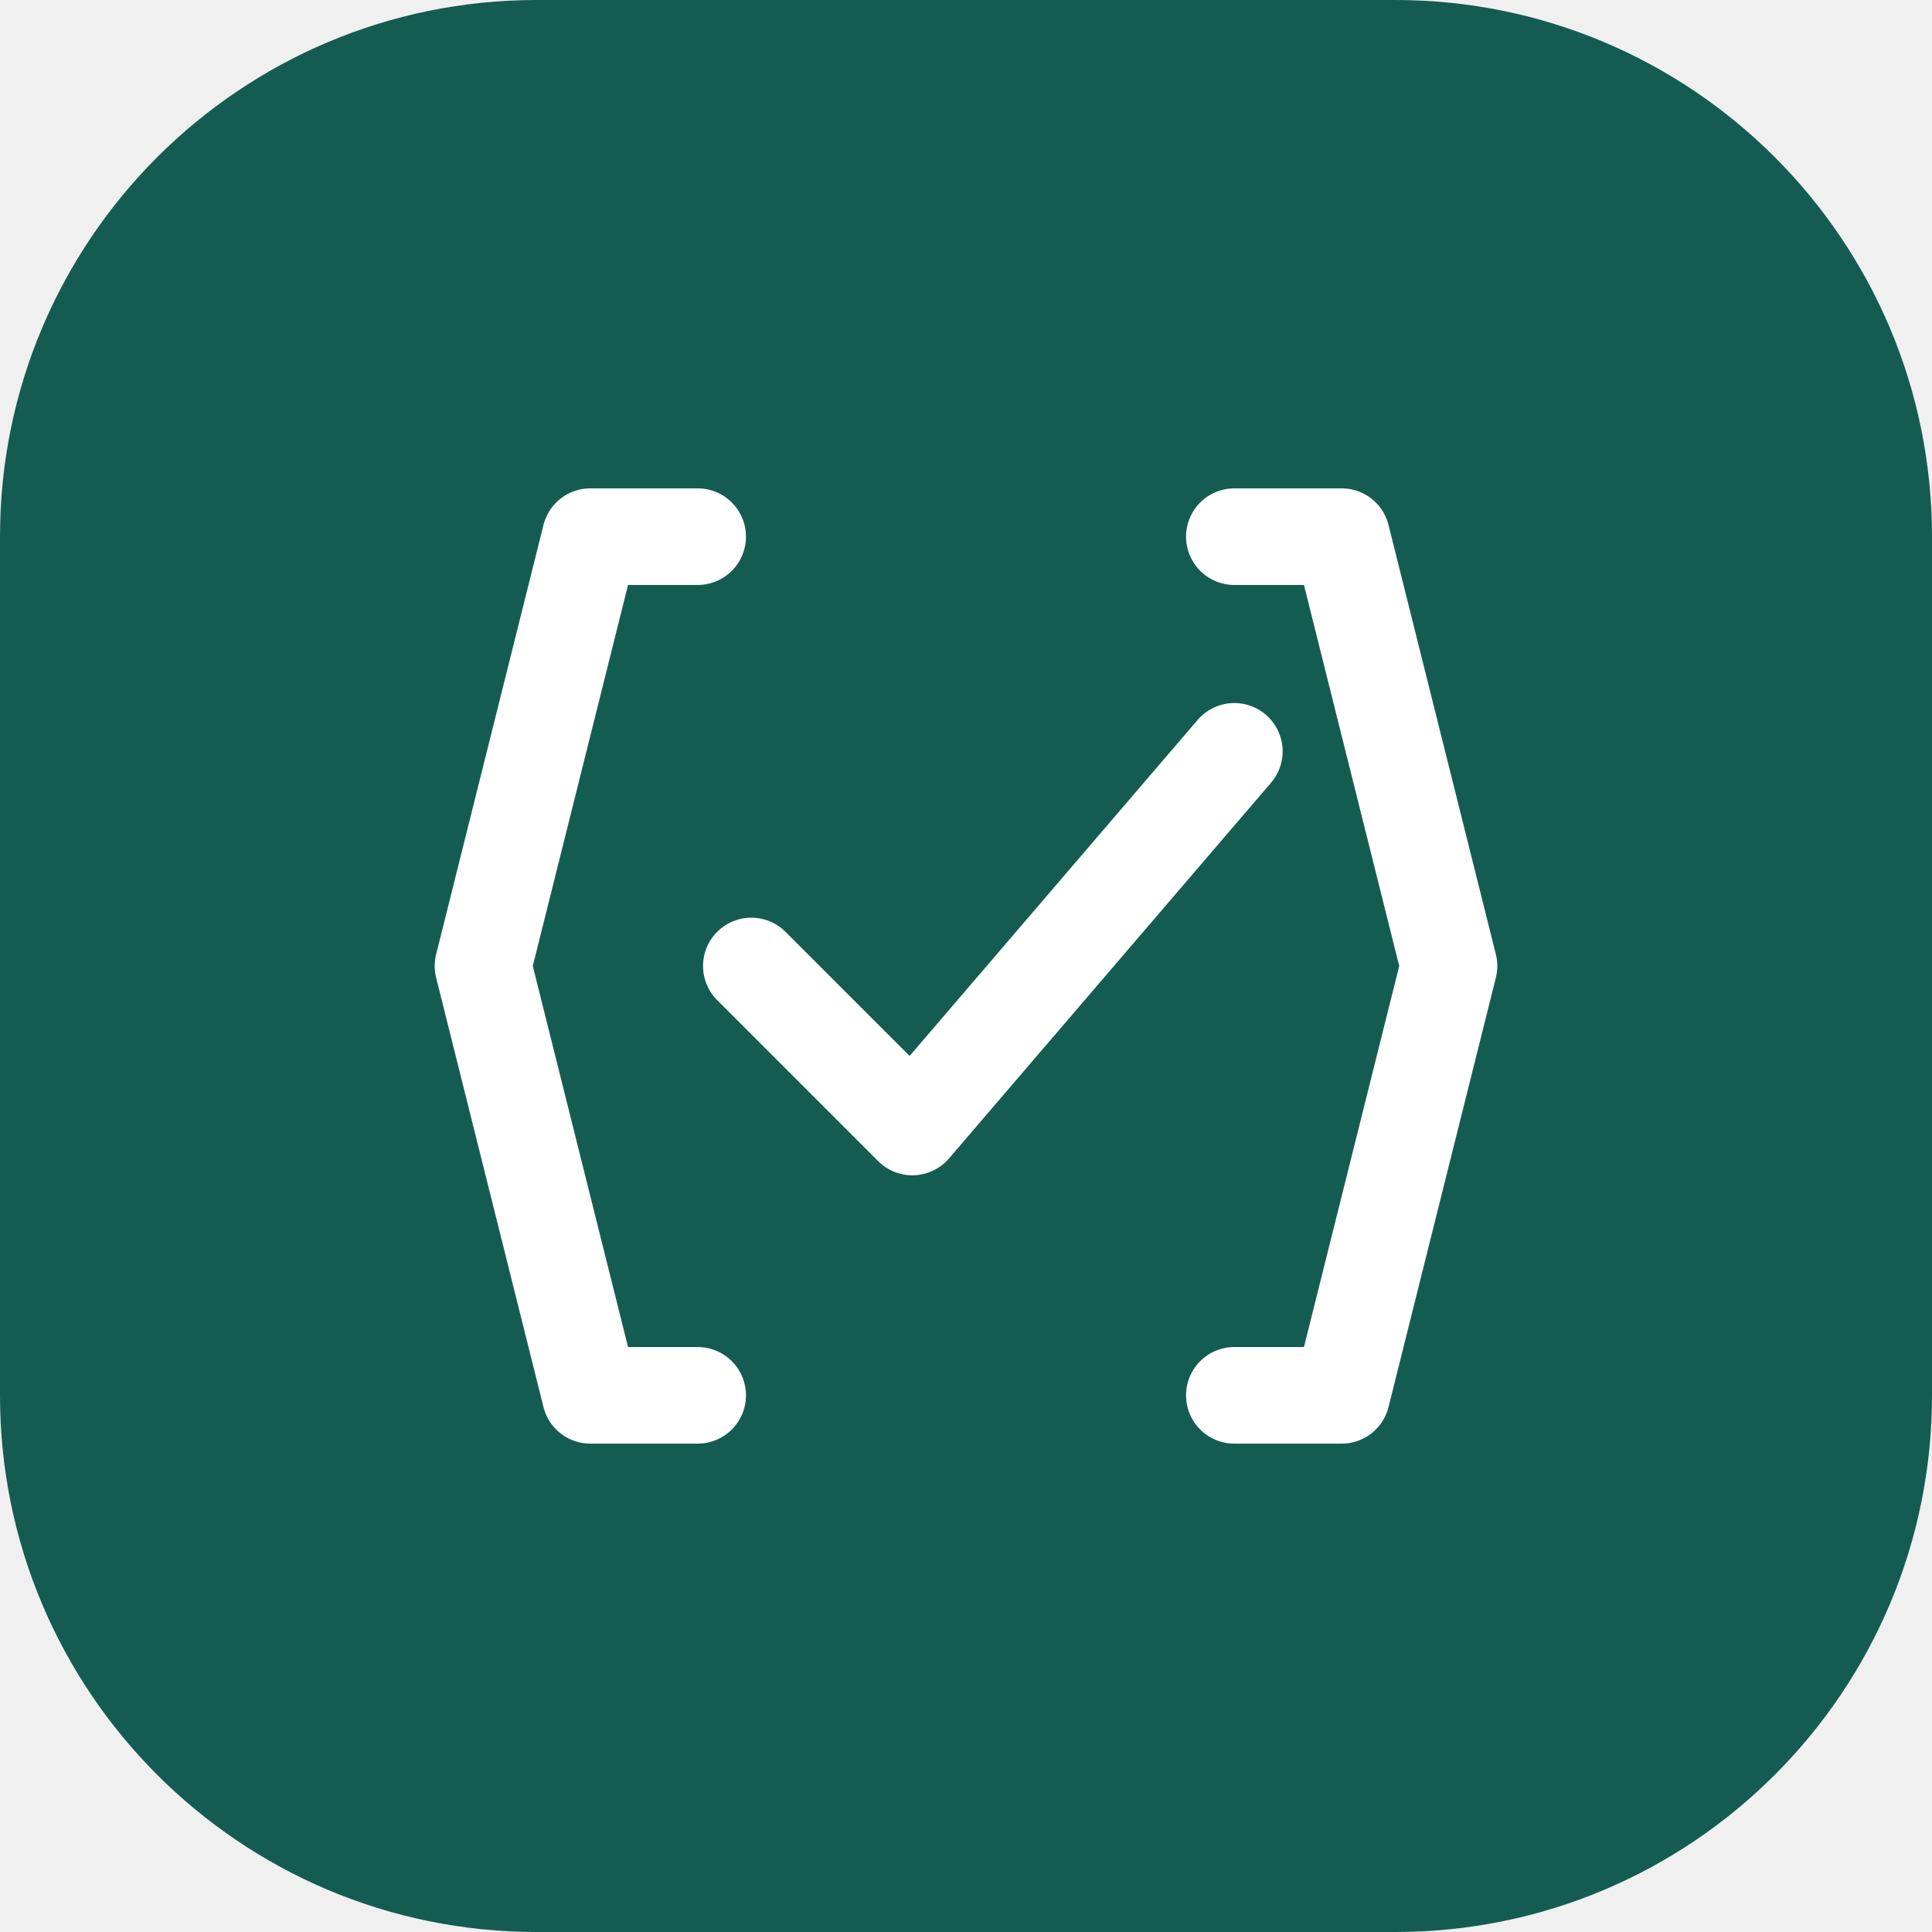
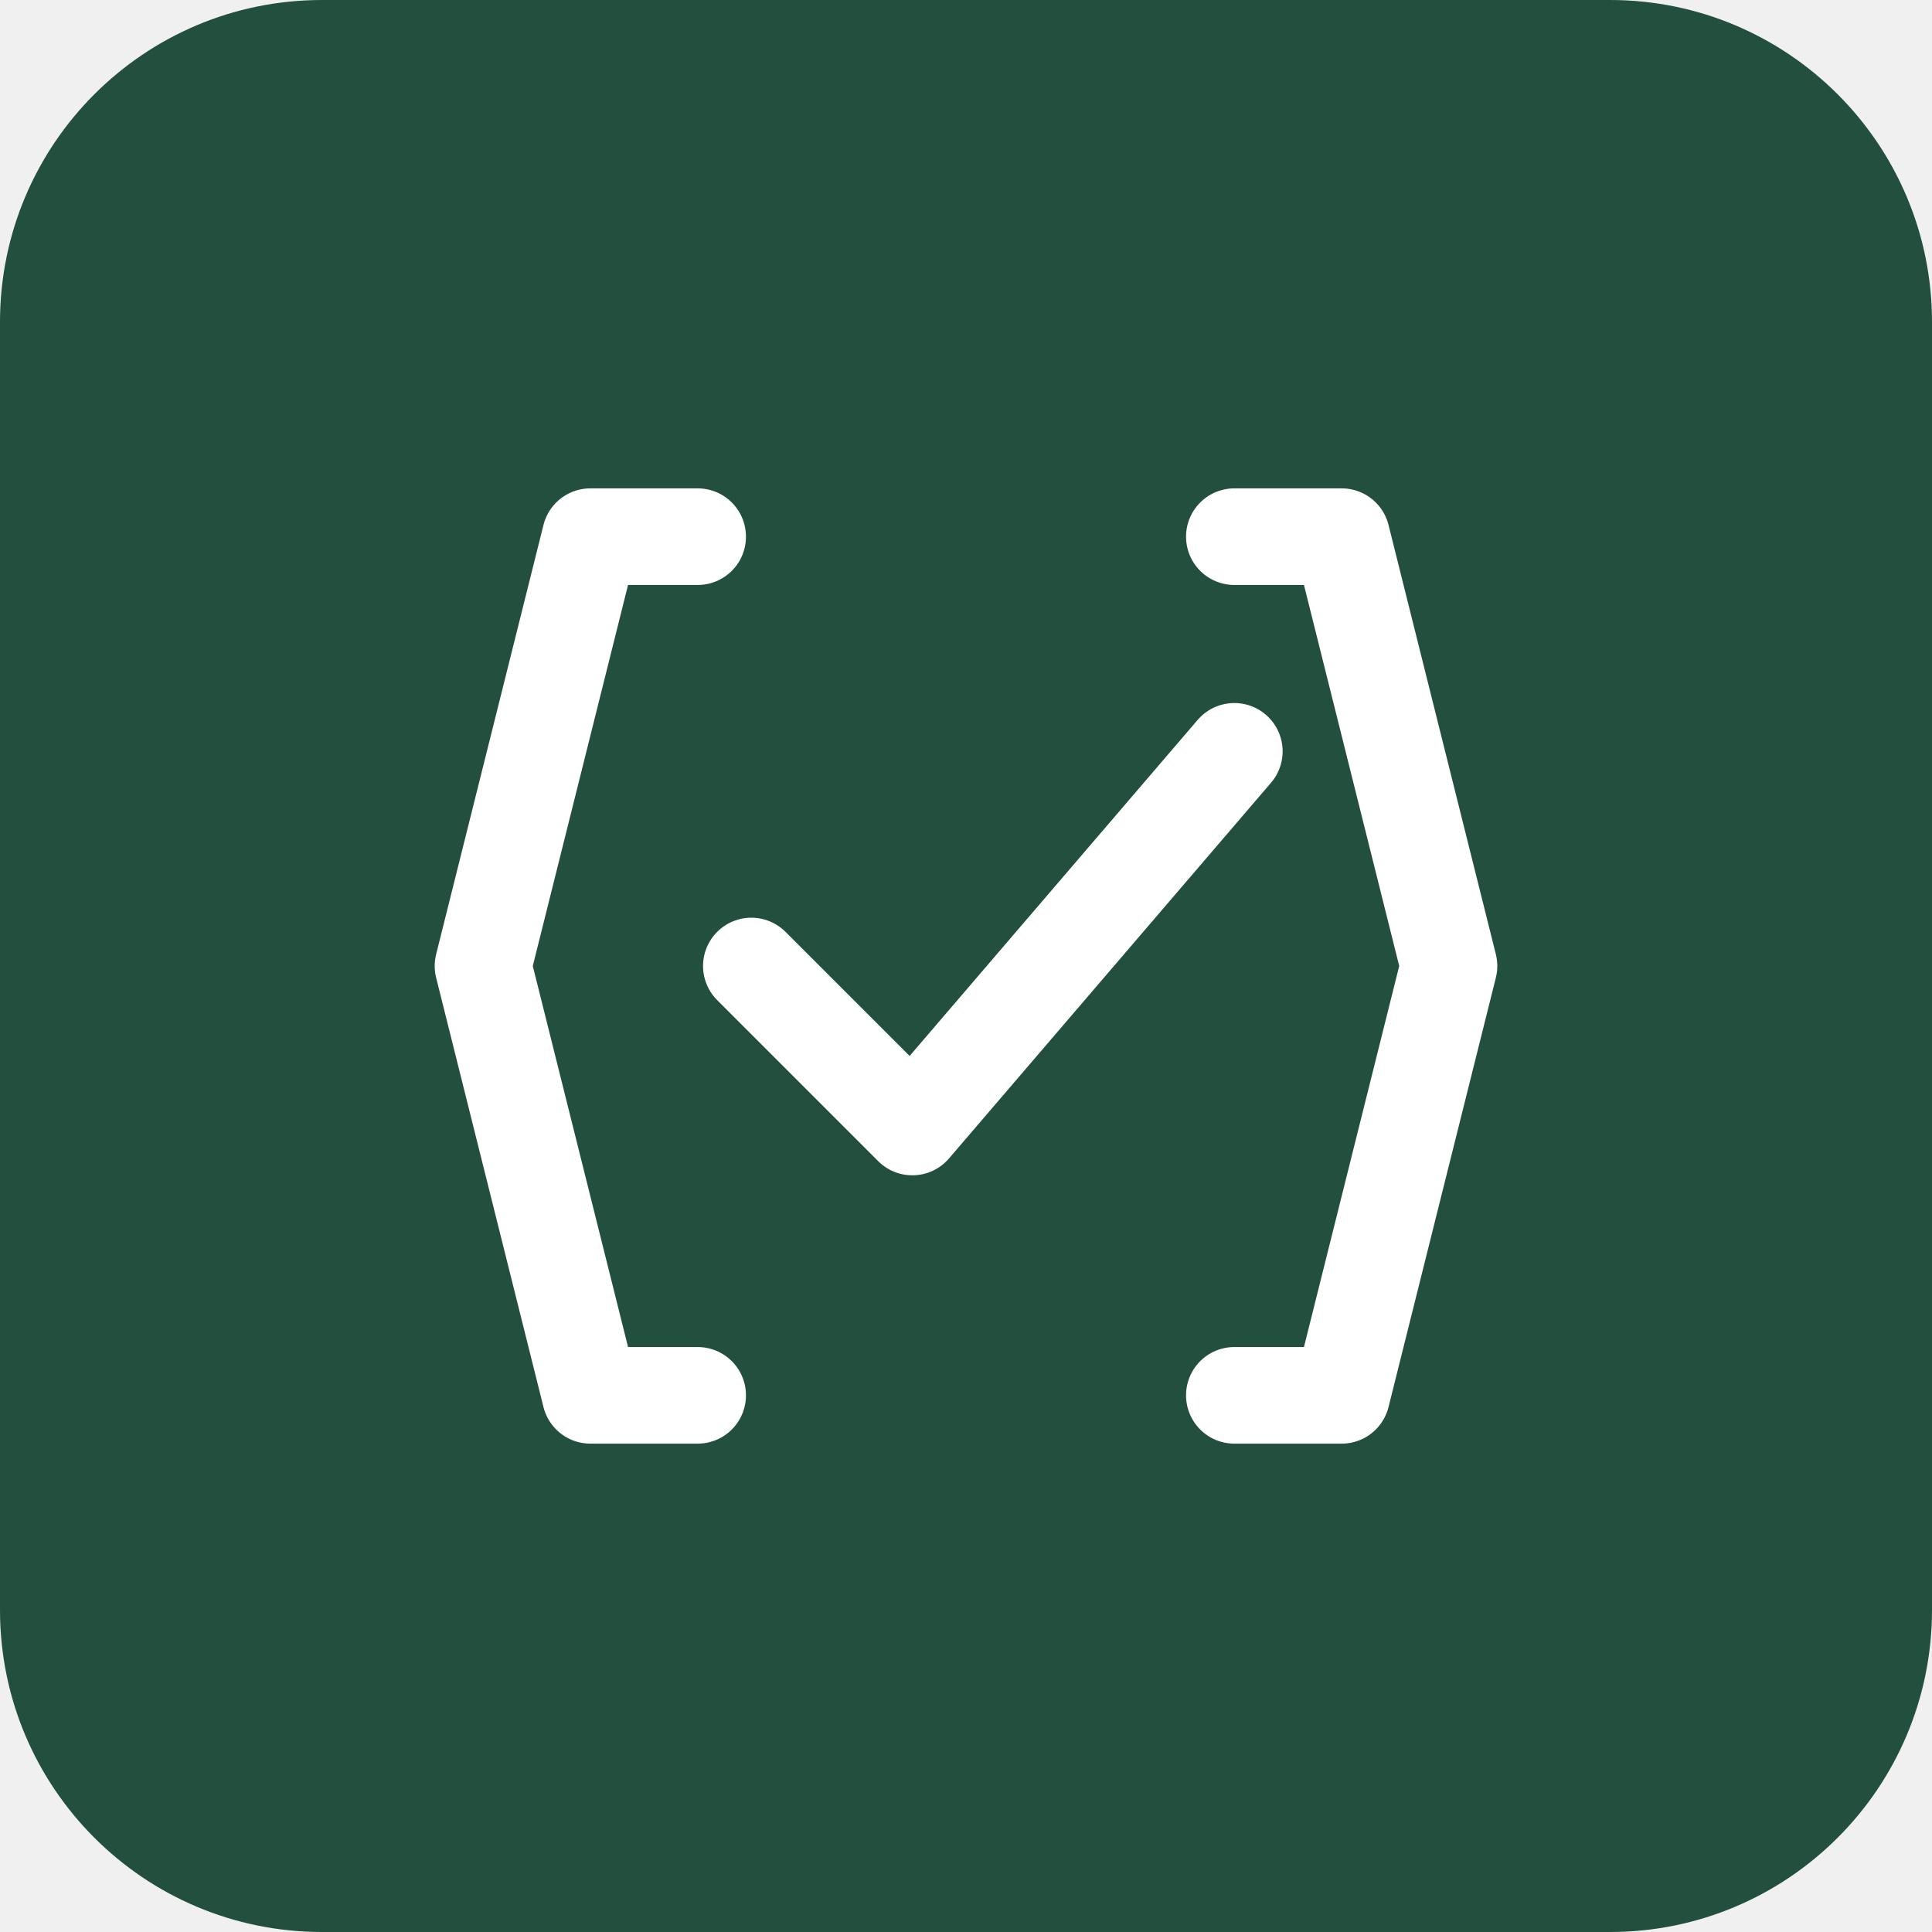
<svg xmlns="http://www.w3.org/2000/svg" viewBox="0 0 36 36" fill="none">
-   <rect width="36" height="36" rx="10" fill="#145c52" />
+   <rect width="36" height="36" rx="6" fill="#224f3e" />
  <path d="M13 10h-2l-2 8 2 8h2m10-16h2l2 8-2 8h-2m-9-8 3 3 6-7" stroke="white" stroke-width="1.8" stroke-linecap="round" stroke-linejoin="round" />
</svg>
